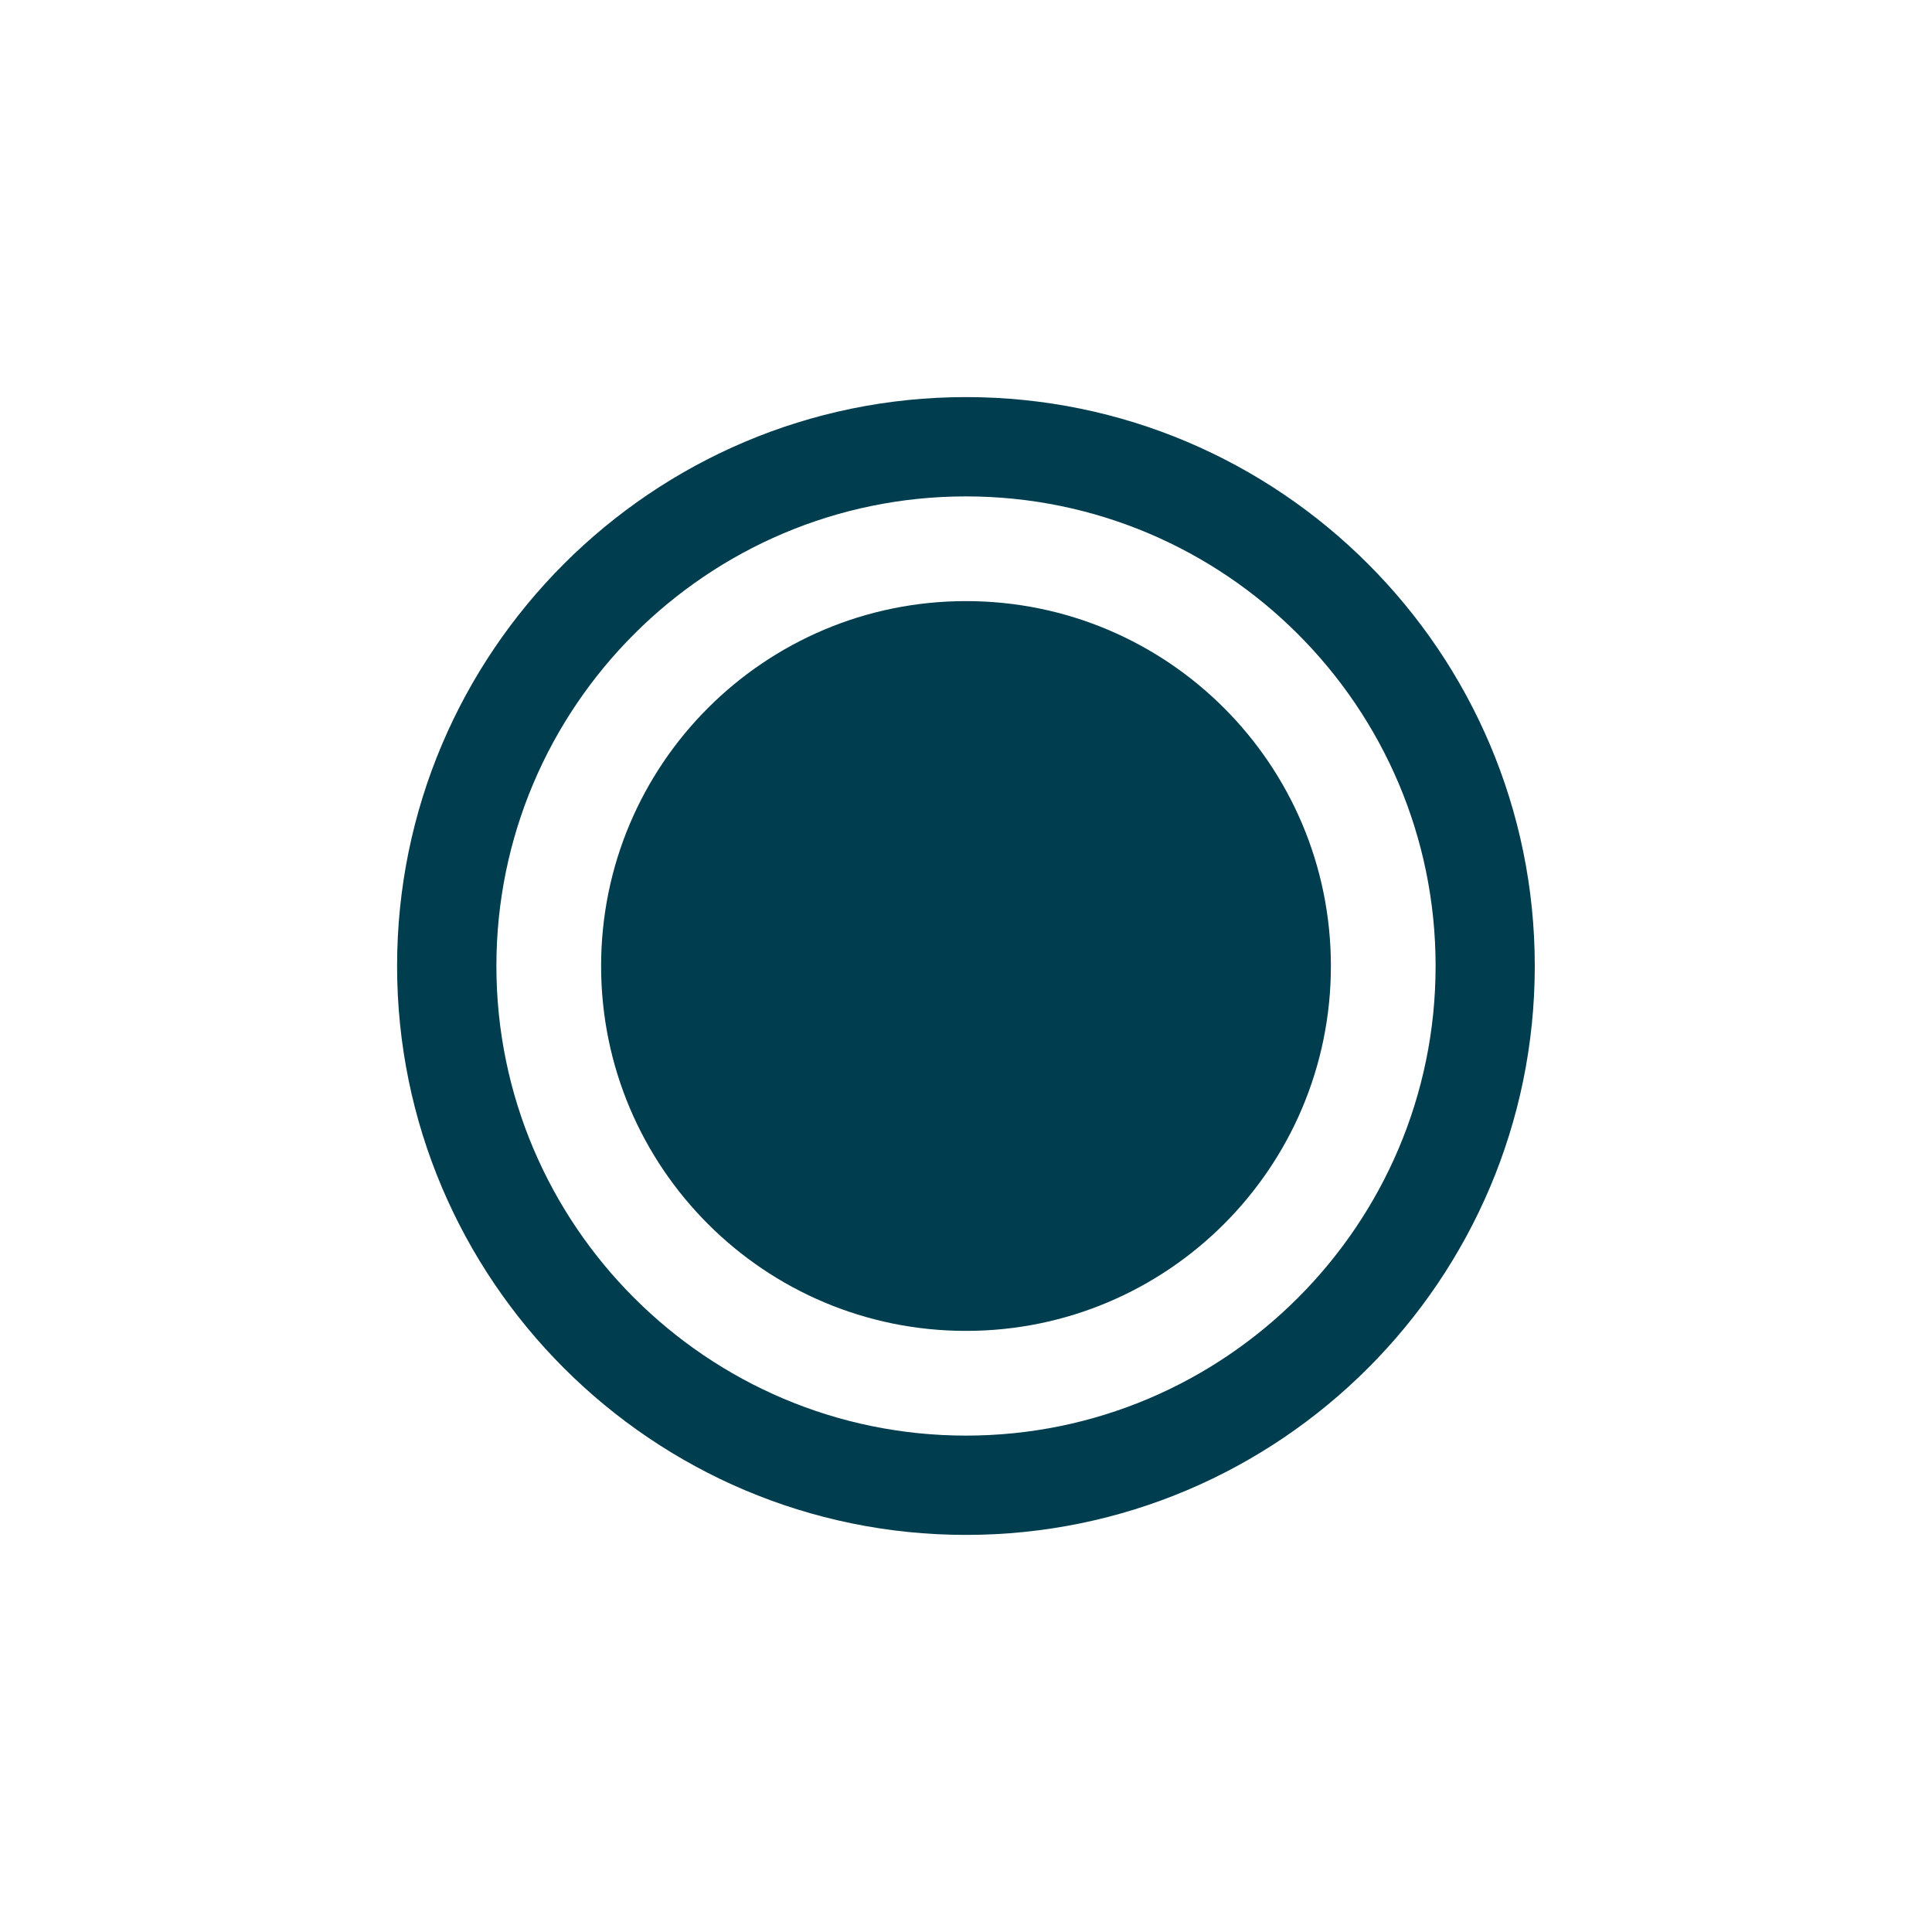
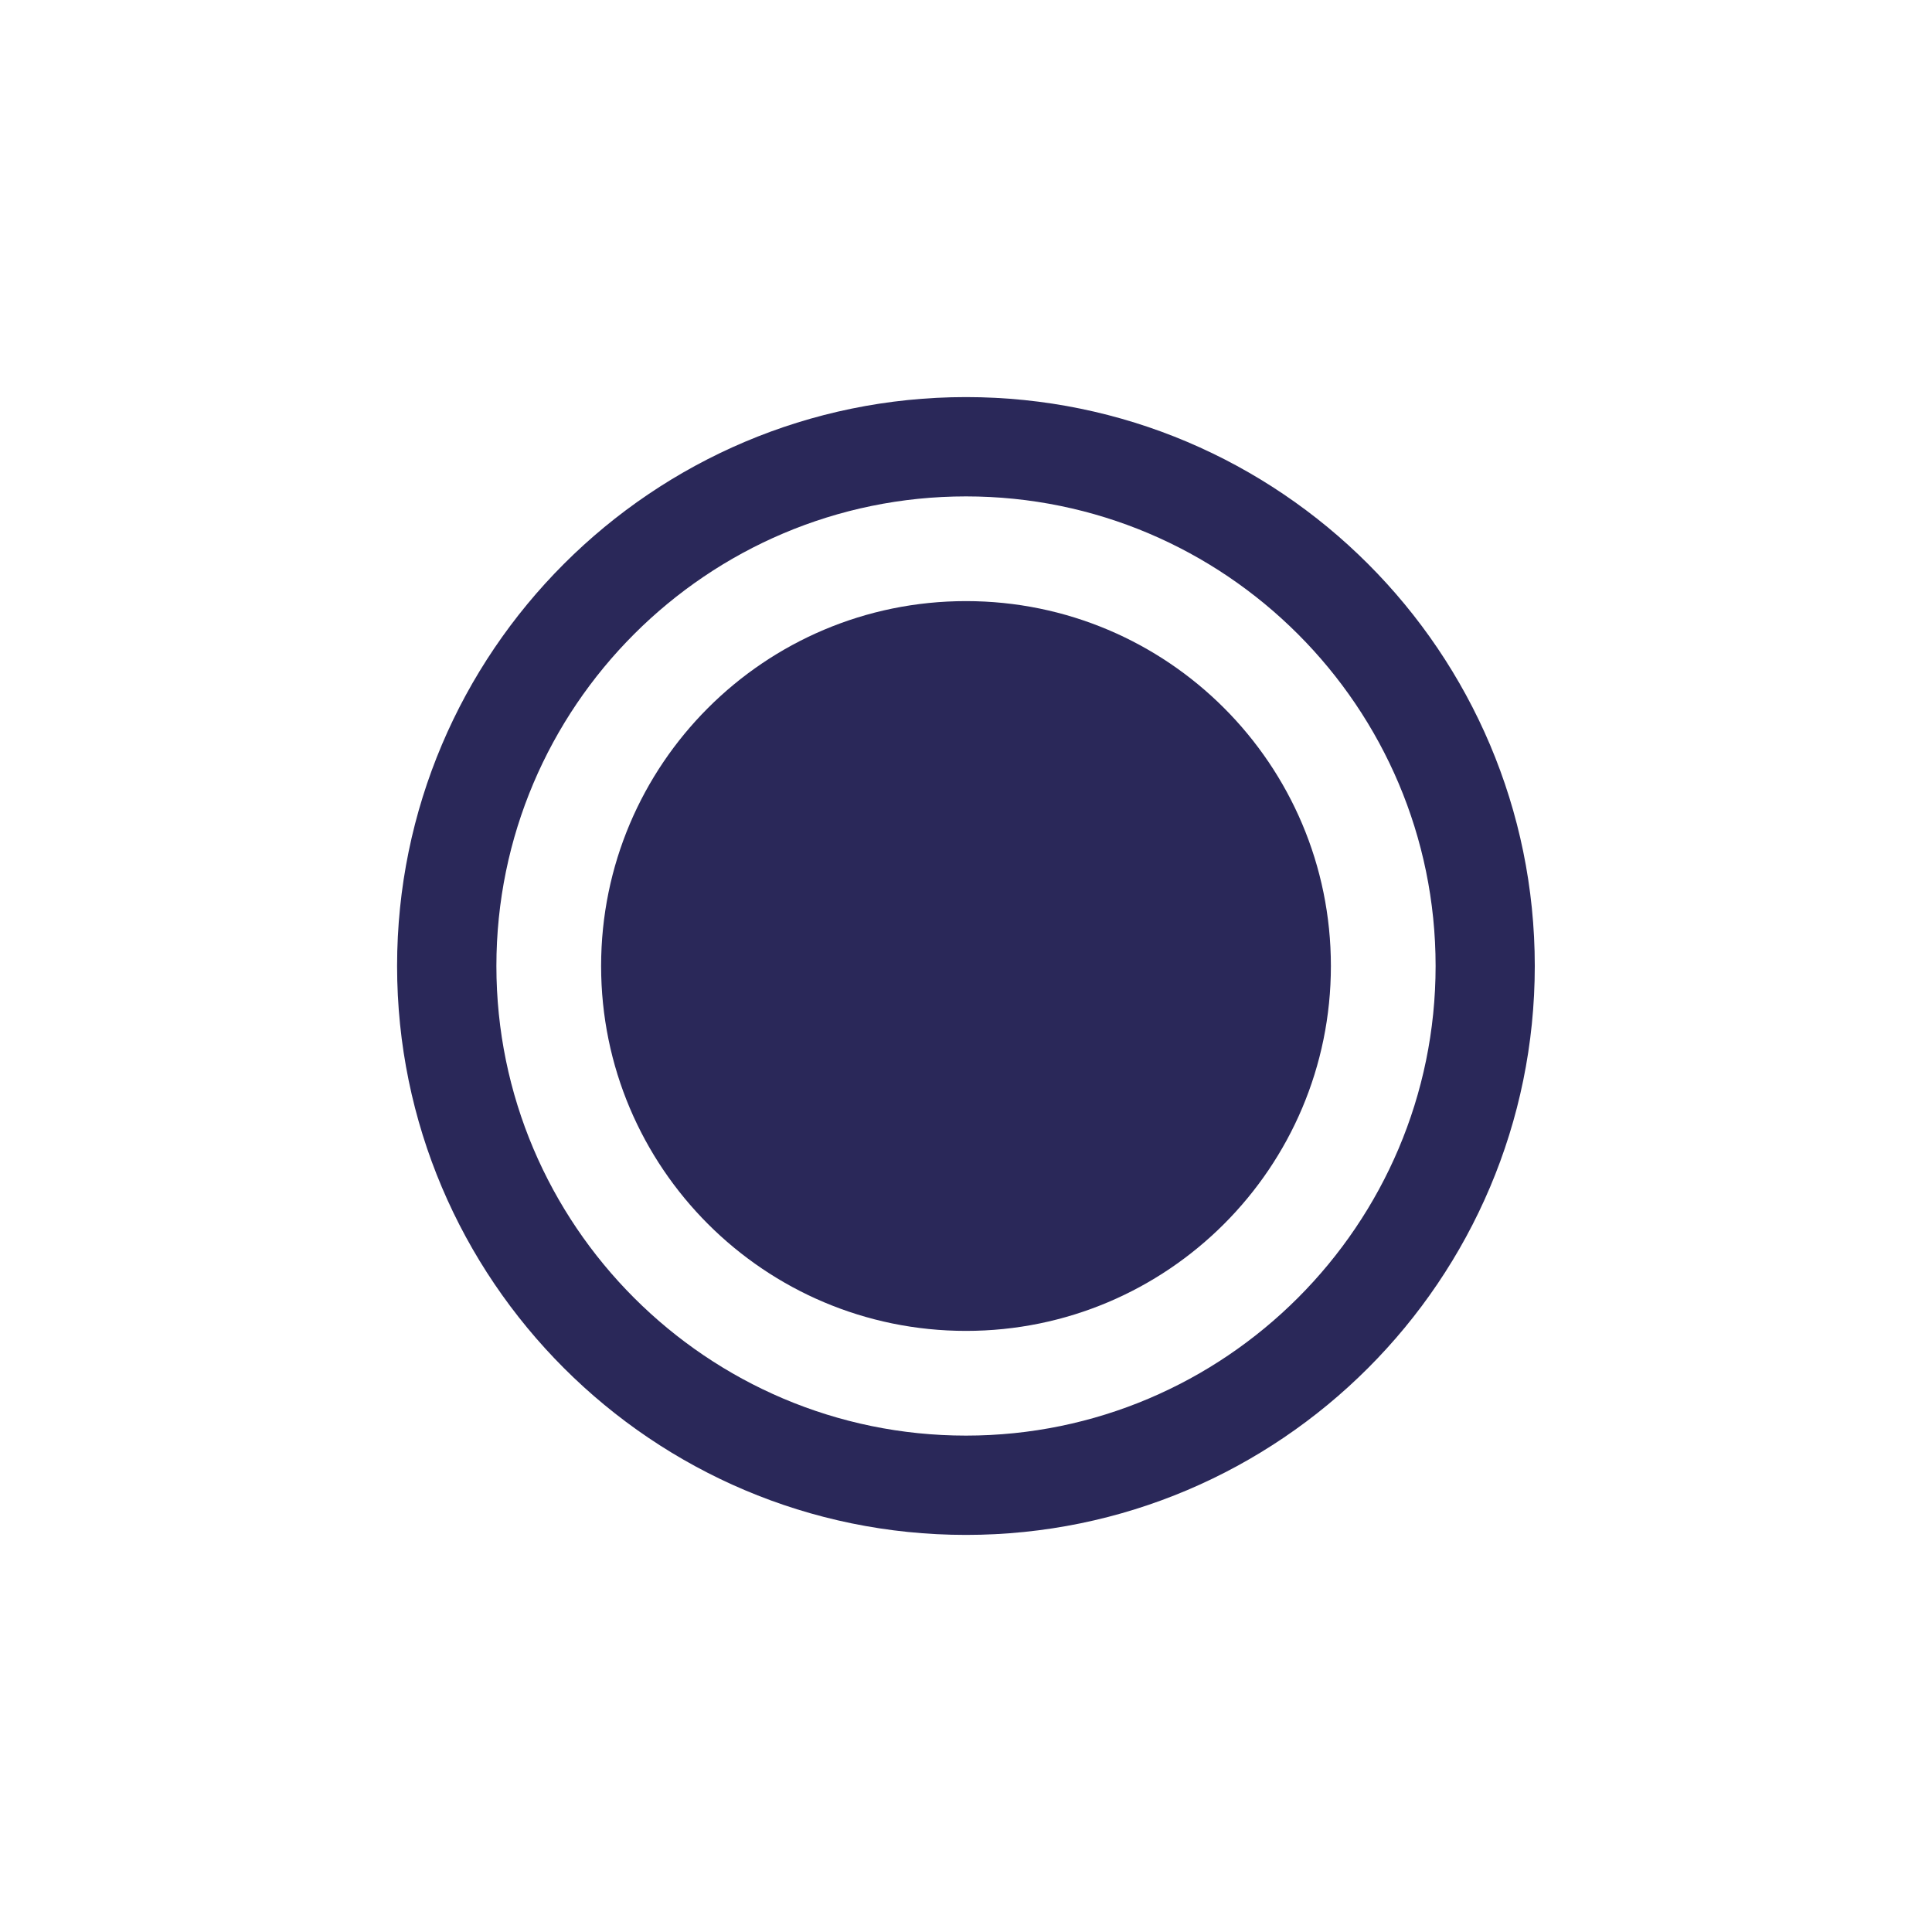
<svg xmlns="http://www.w3.org/2000/svg" version="1.1" id="Layer_1" x="0px" y="0px" viewBox="0 0 150 150" style="enable-background:new 0 0 150 150;" xml:space="preserve">
  <style type="text/css">
- 	.st0{fill:#003D4F;}
+ 	.st0{fill:#2a2859;}
</style>
  <circle class="st0" cx="75" cy="75" r="28.33" />
  <path class="st0" d="M75,119.17c-24.35,0-44.17-19.81-44.17-44.17S50.65,30.83,75,30.83c24.35,0,44.16,19.81,44.16,44.17  S99.35,119.17,75,119.17z M75,38.54C54.9,38.54,38.54,54.9,38.54,75S54.9,111.46,75,111.46S111.46,95.1,111.46,75  S95.11,38.54,75,38.54z" />
</svg>
